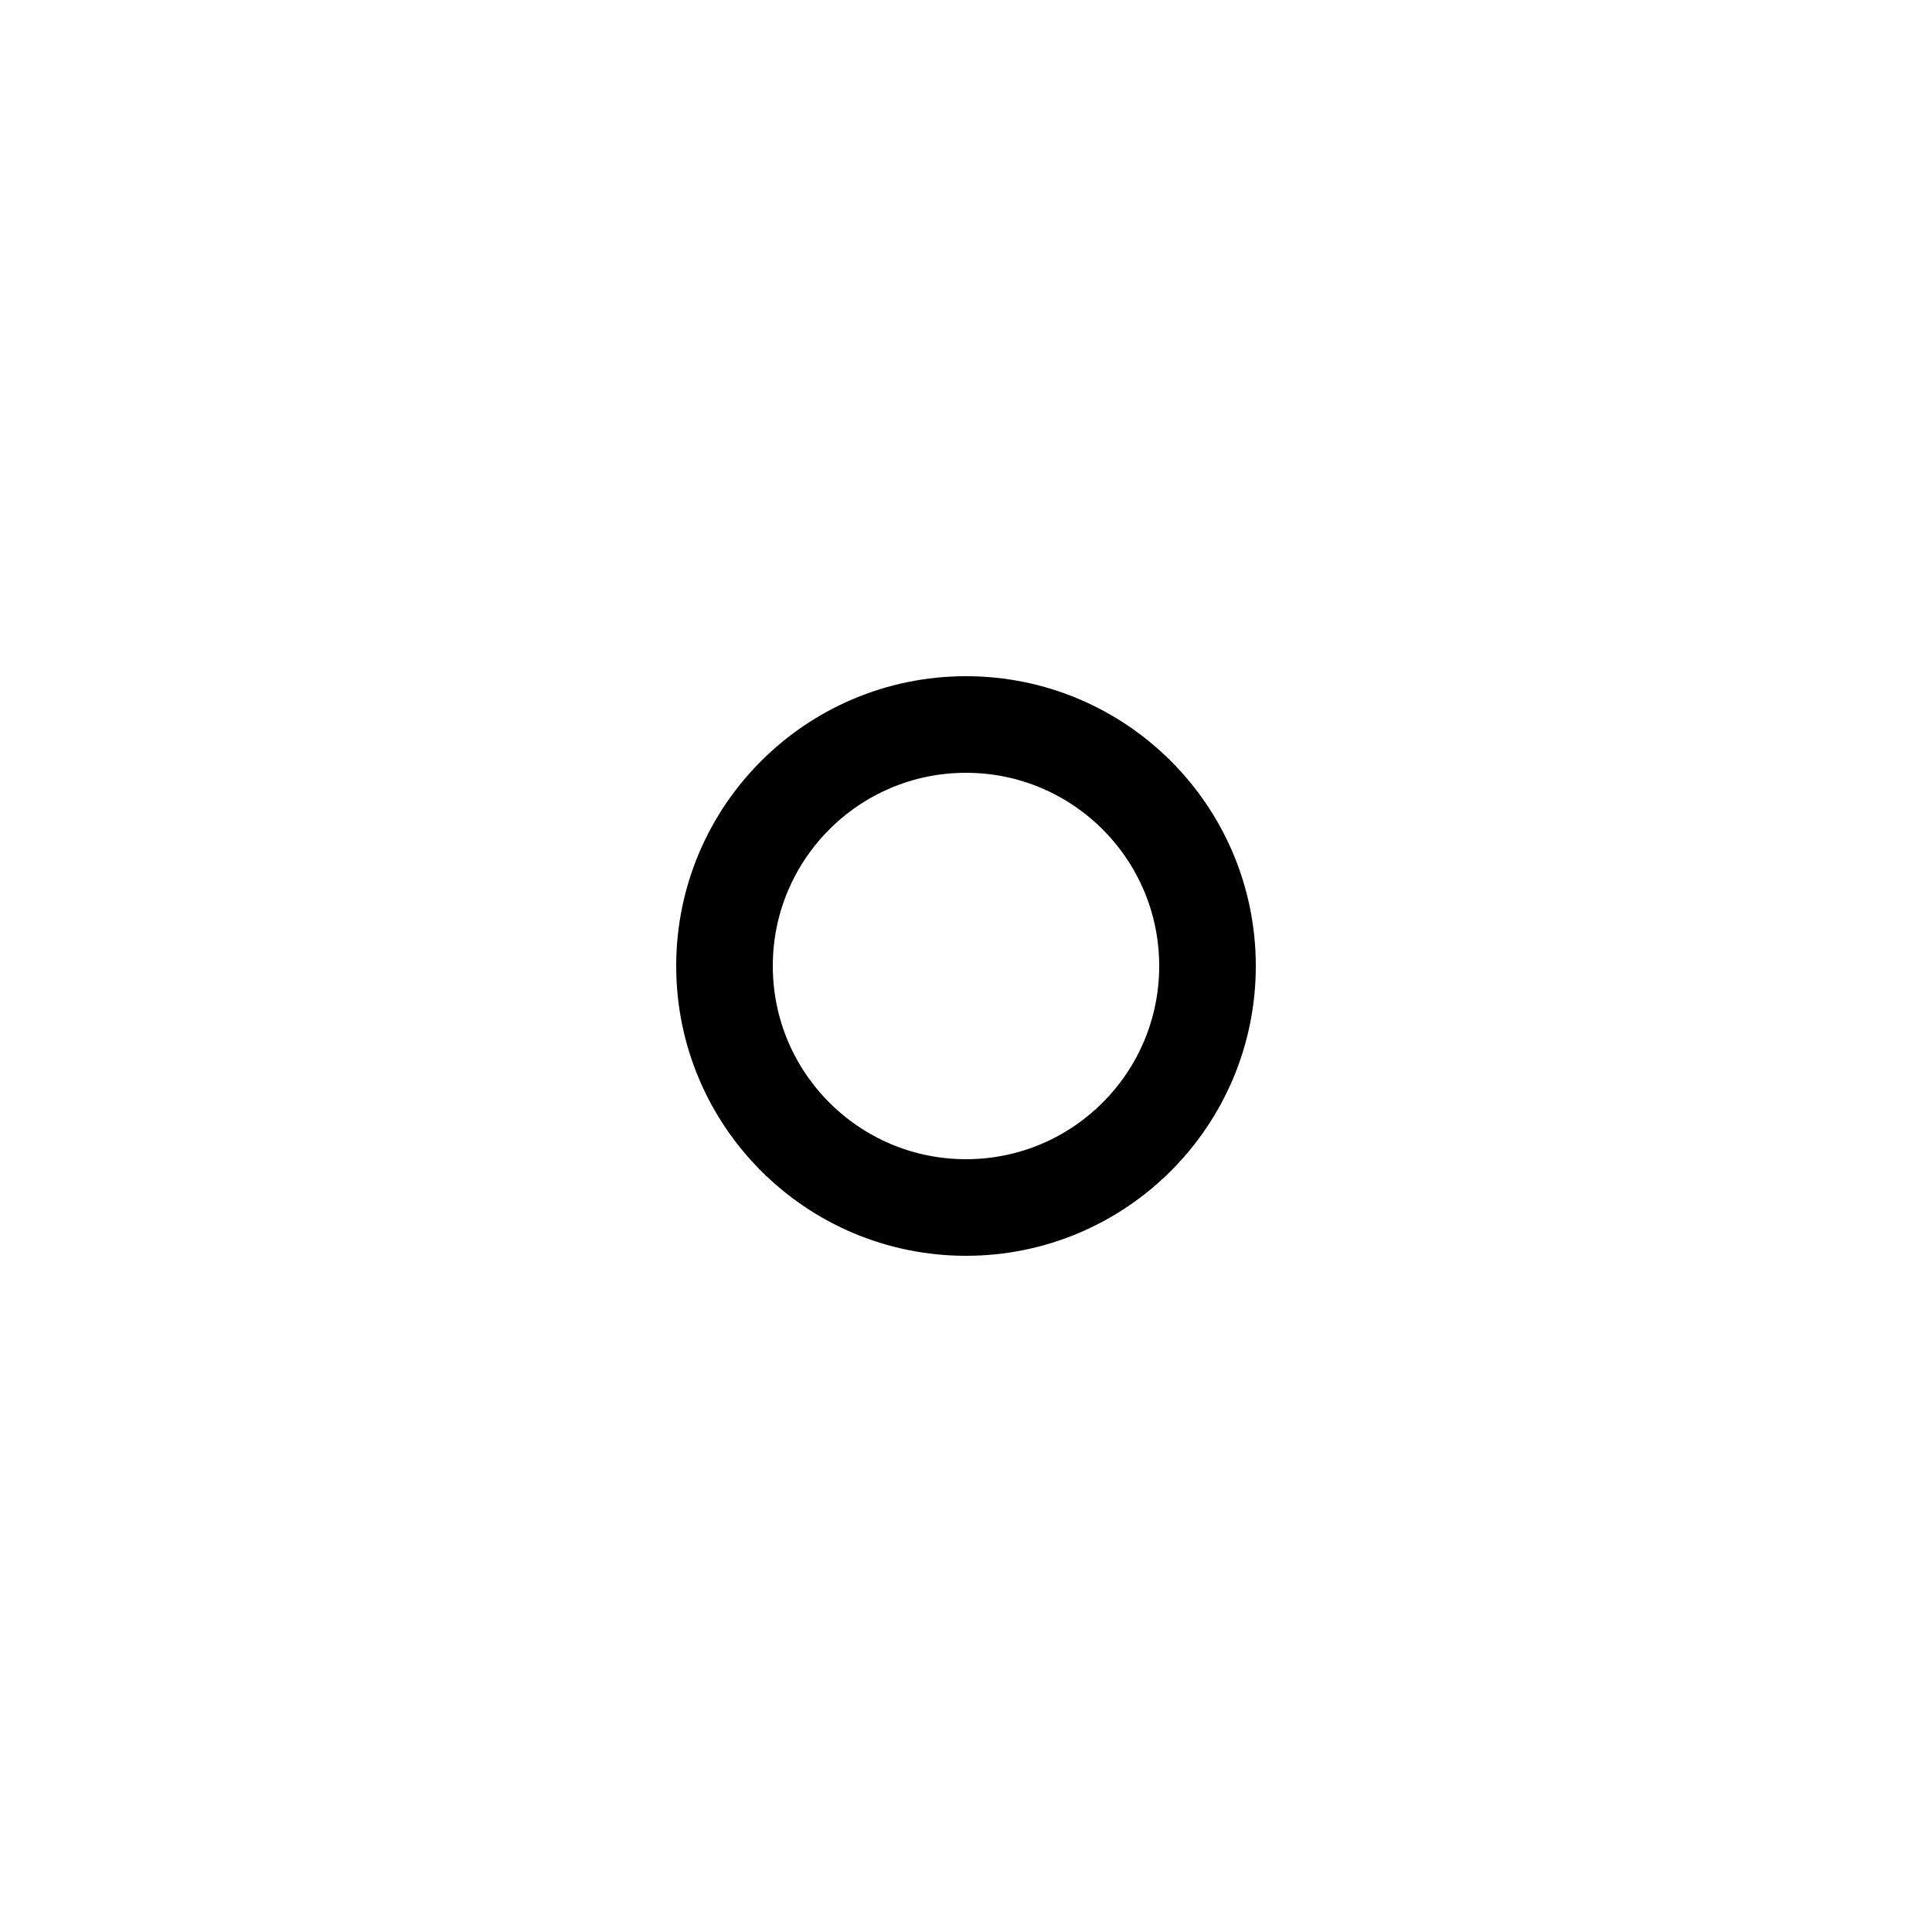
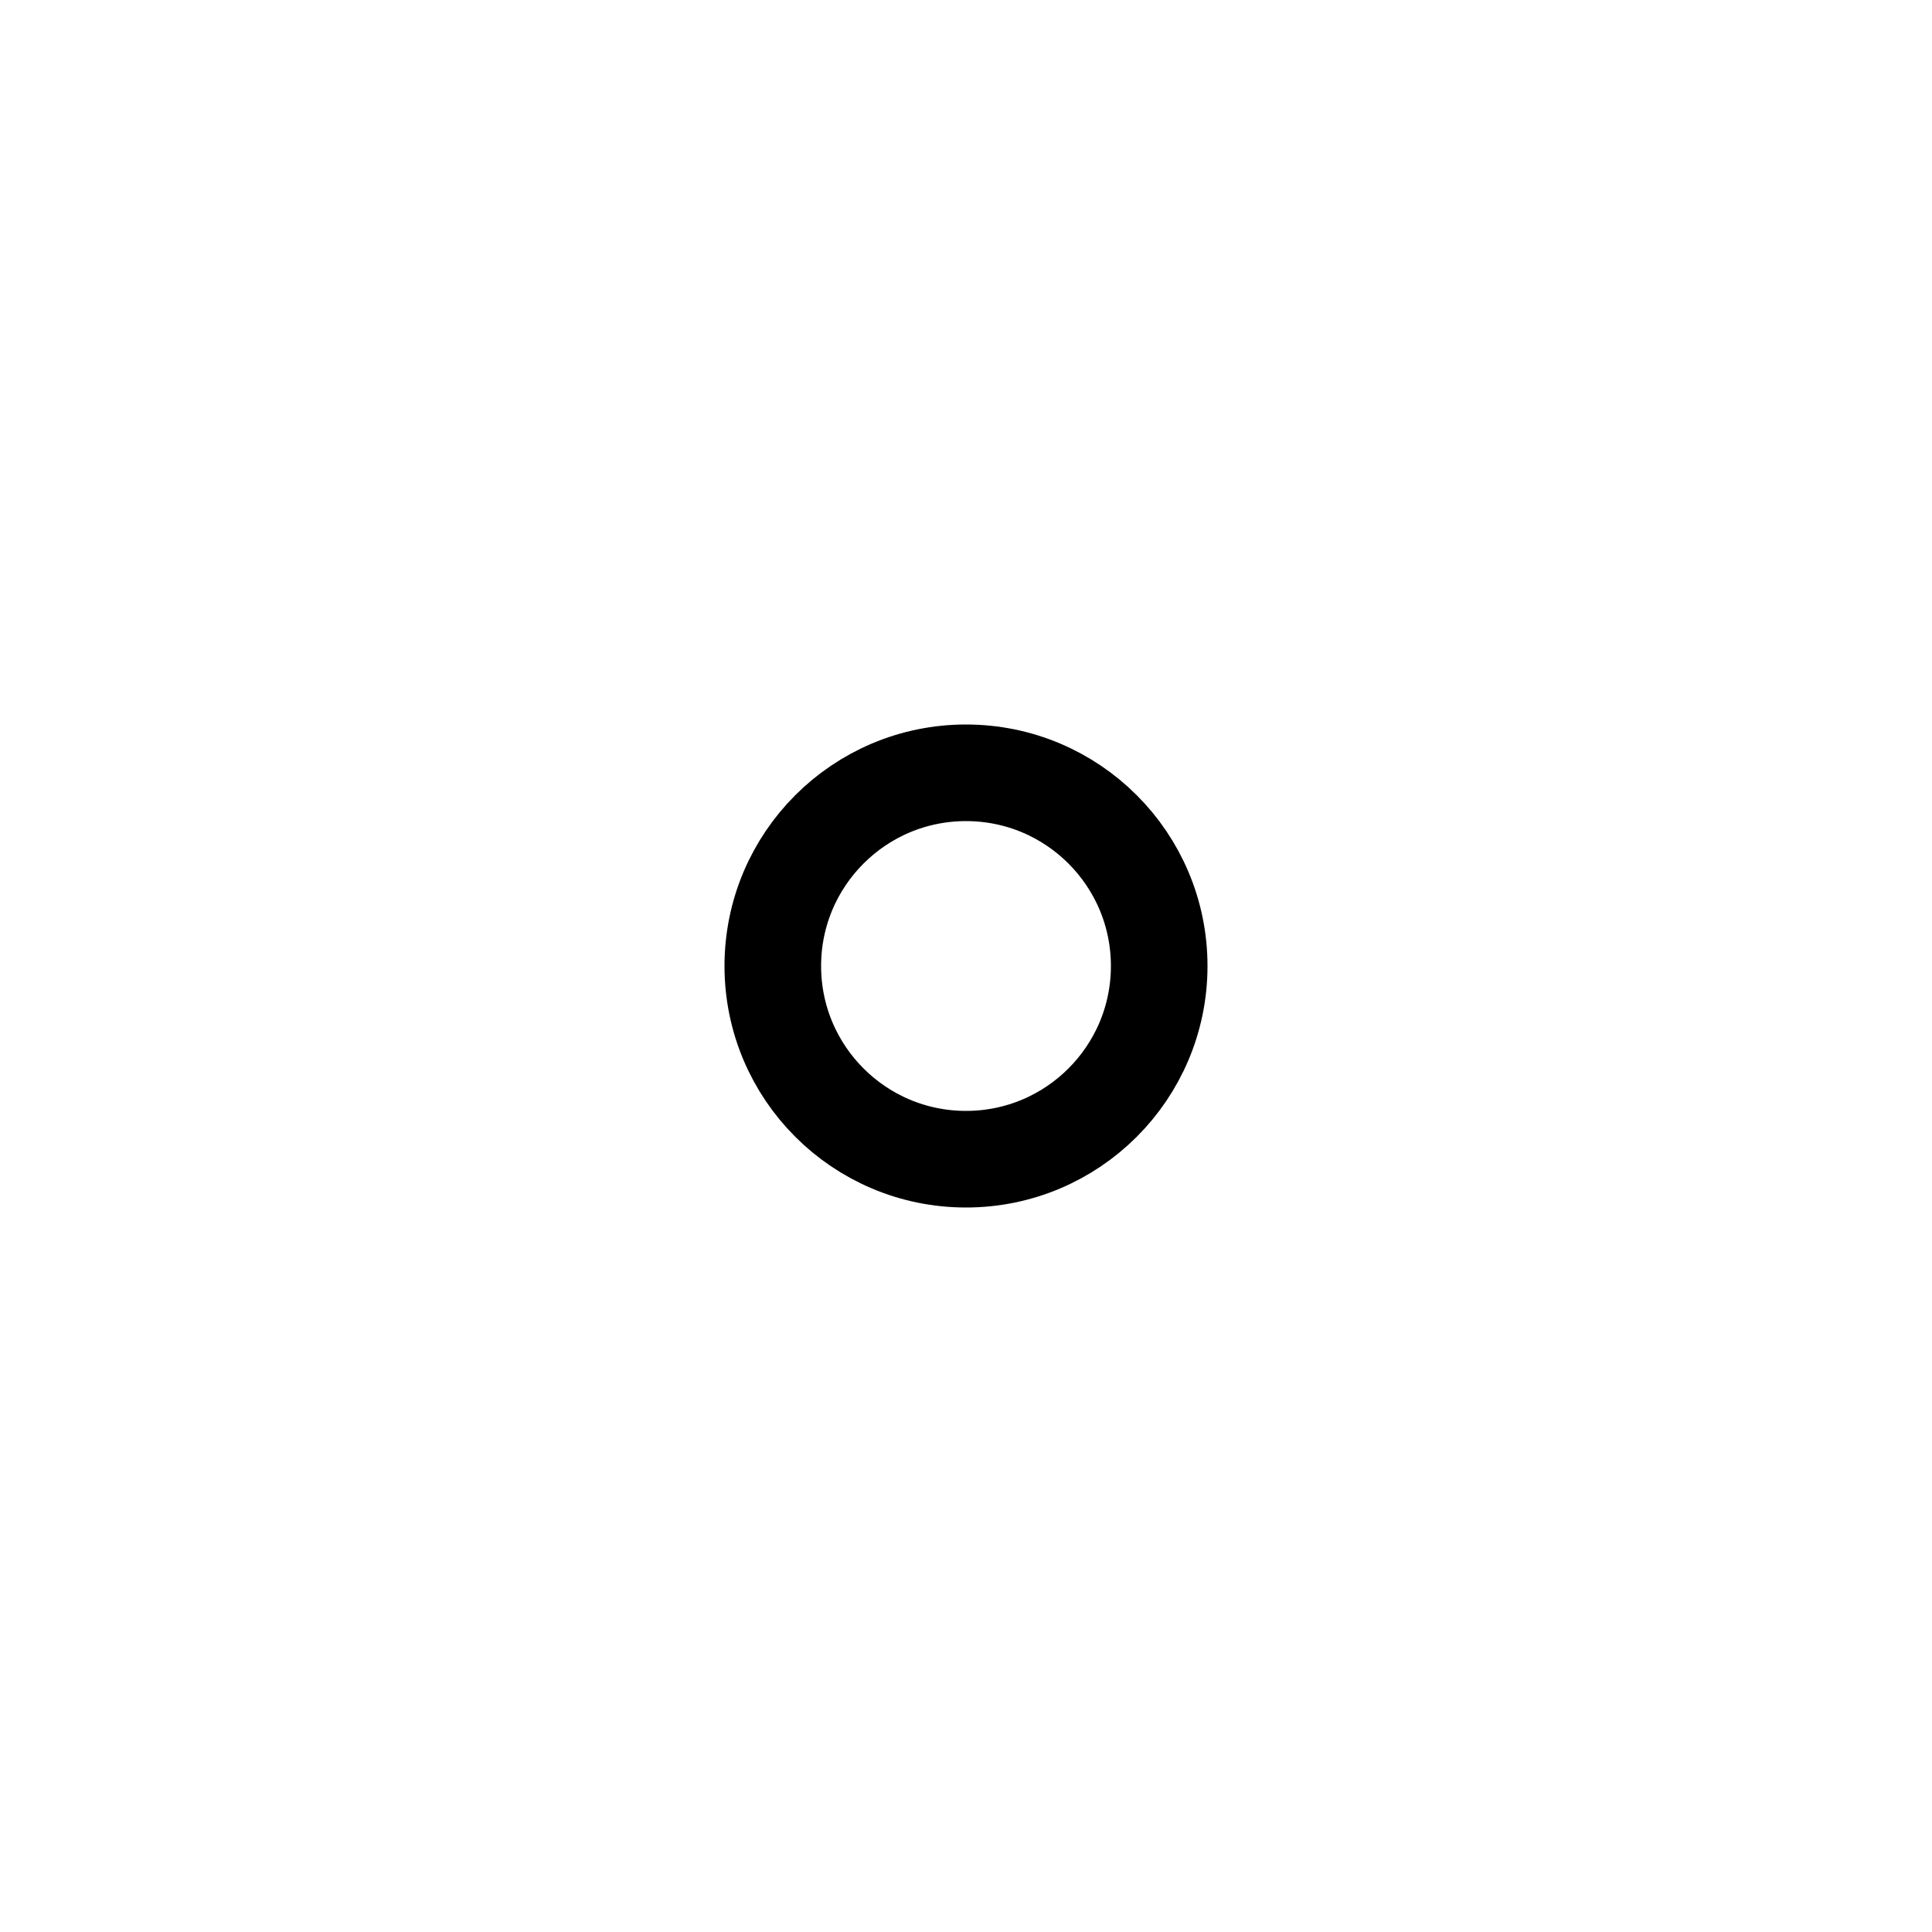
<svg xmlns="http://www.w3.org/2000/svg" class="icon-box_icon-img" viewBox="0 0 100 100">
  <g stroke="currentColor" stroke-width="5" stroke-linecap="round" stroke-linejoin="round" fill-opacity="0">
    <path id="p1" />
-     <circle cx="50" cy="50" r="12.5" />
+     <circle cx="50" cy="50" r="10" />
  </g>
</svg>
